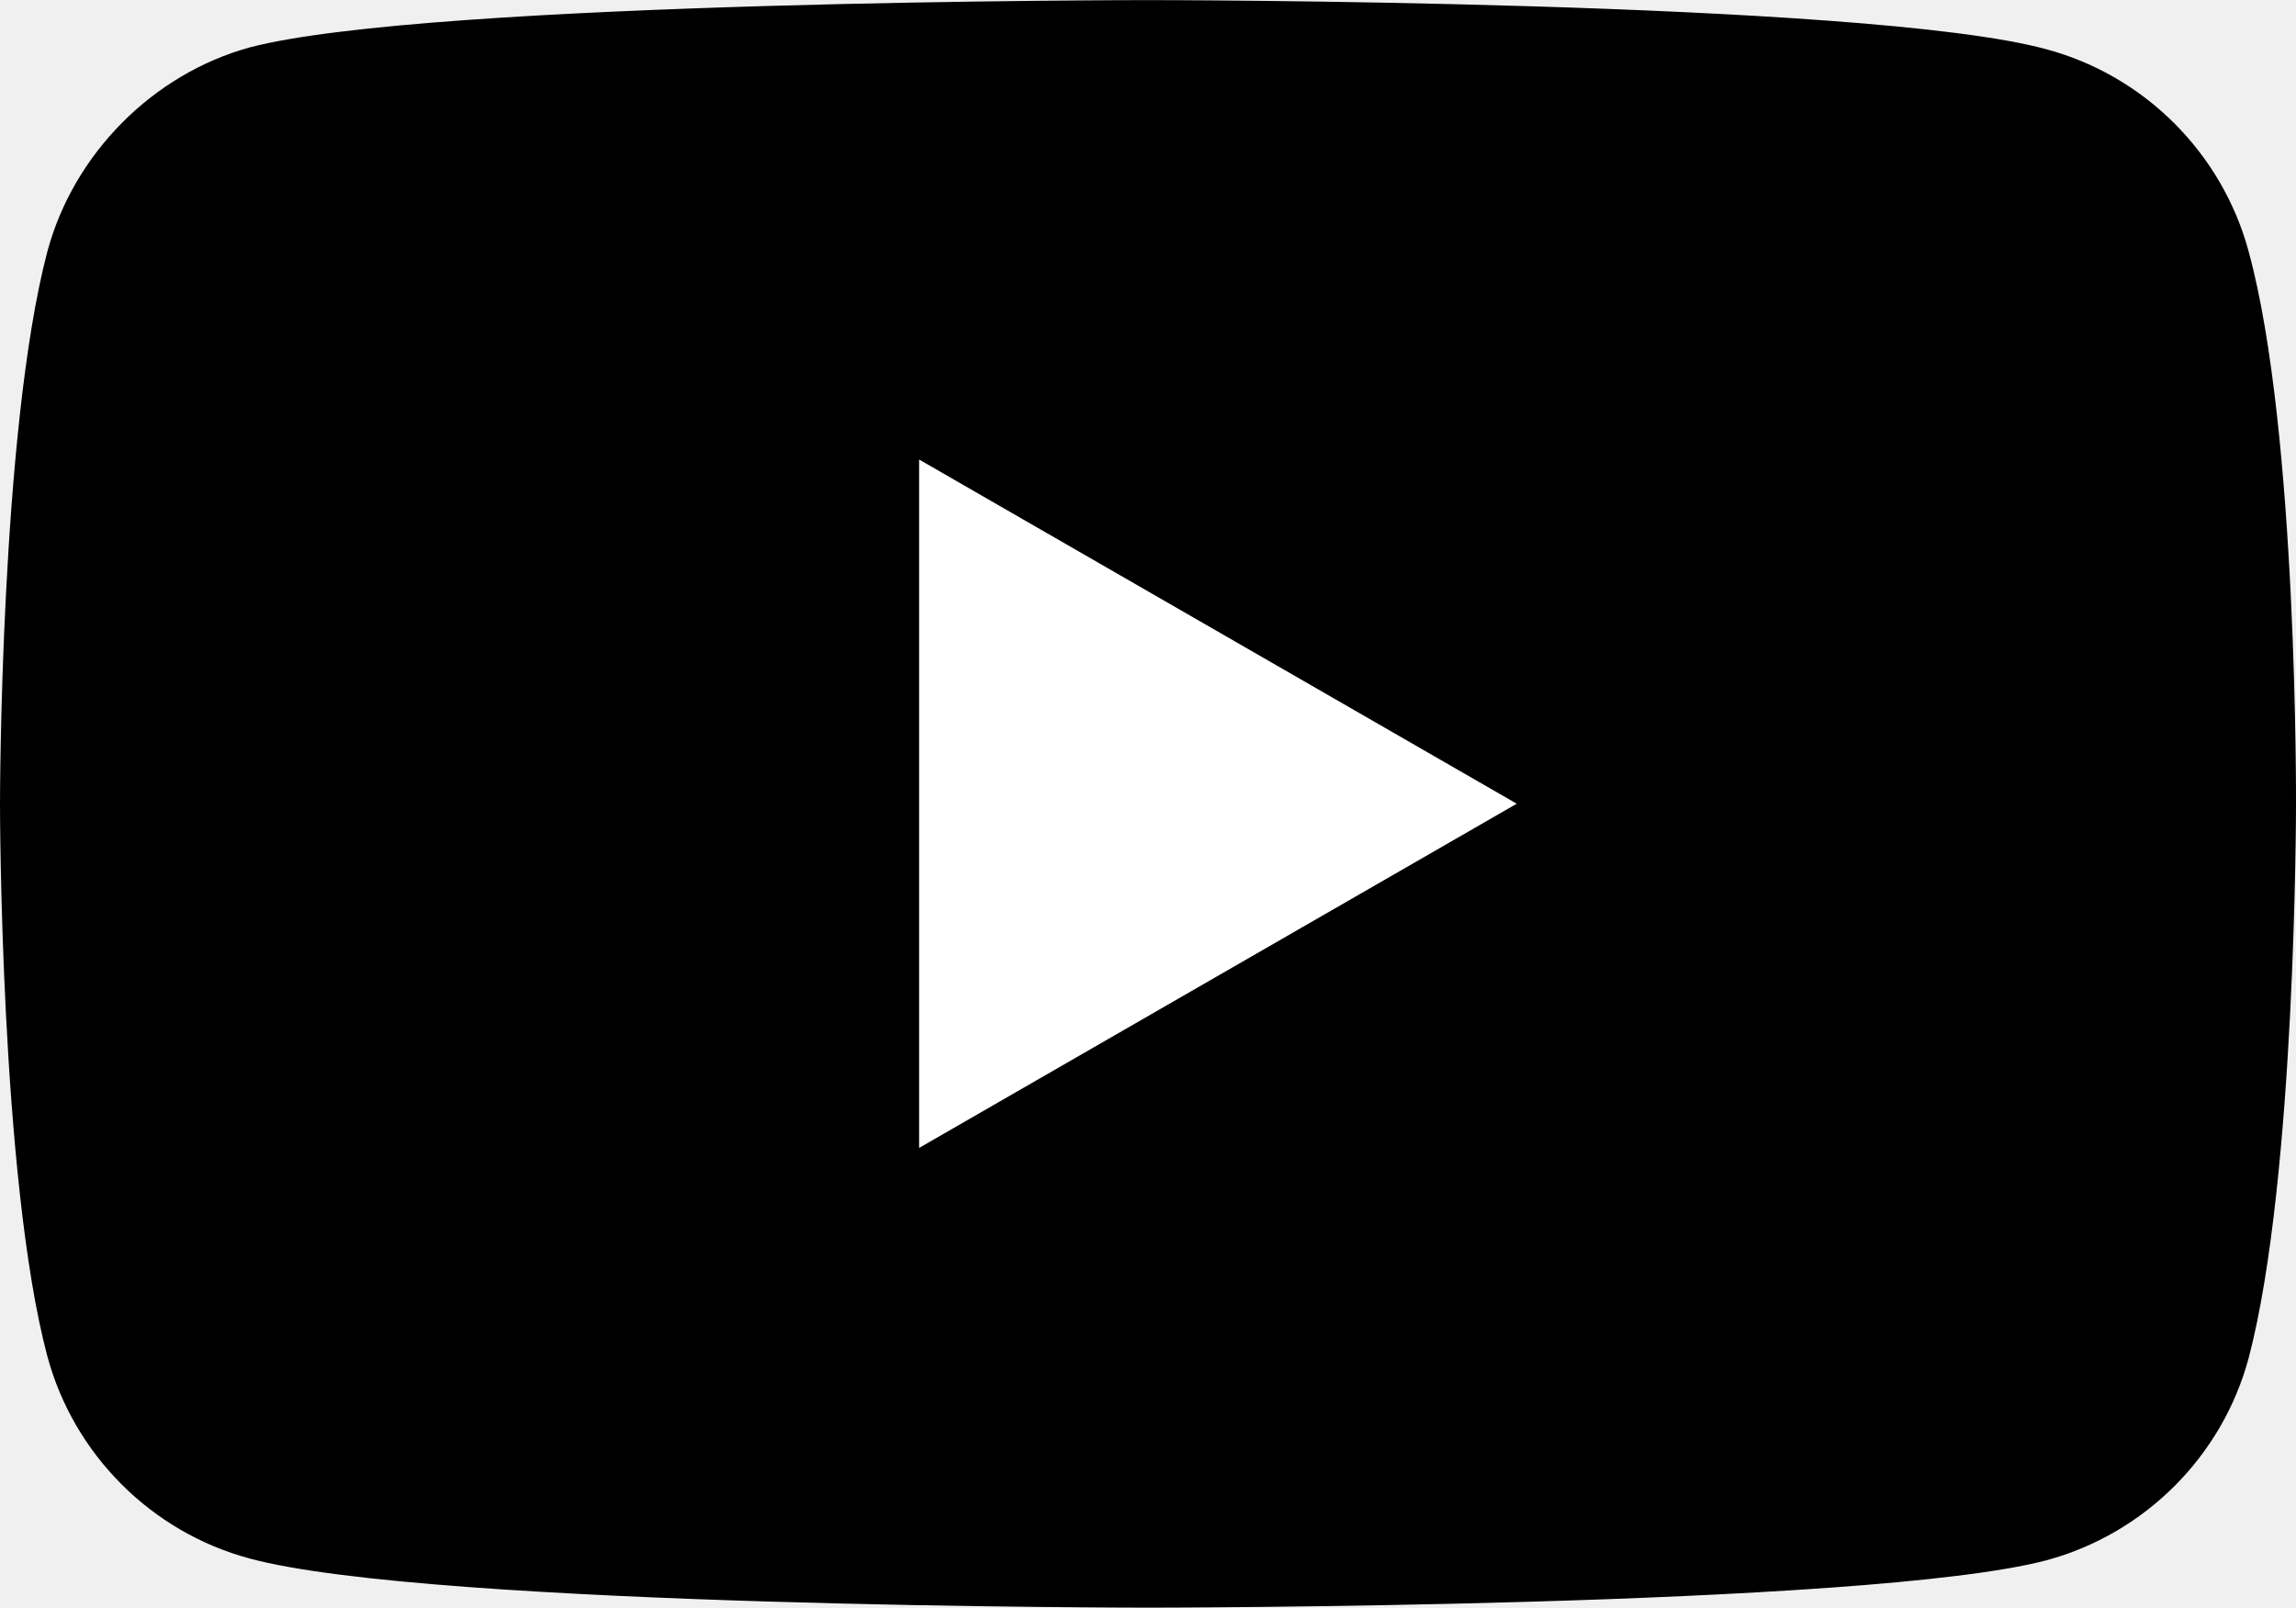
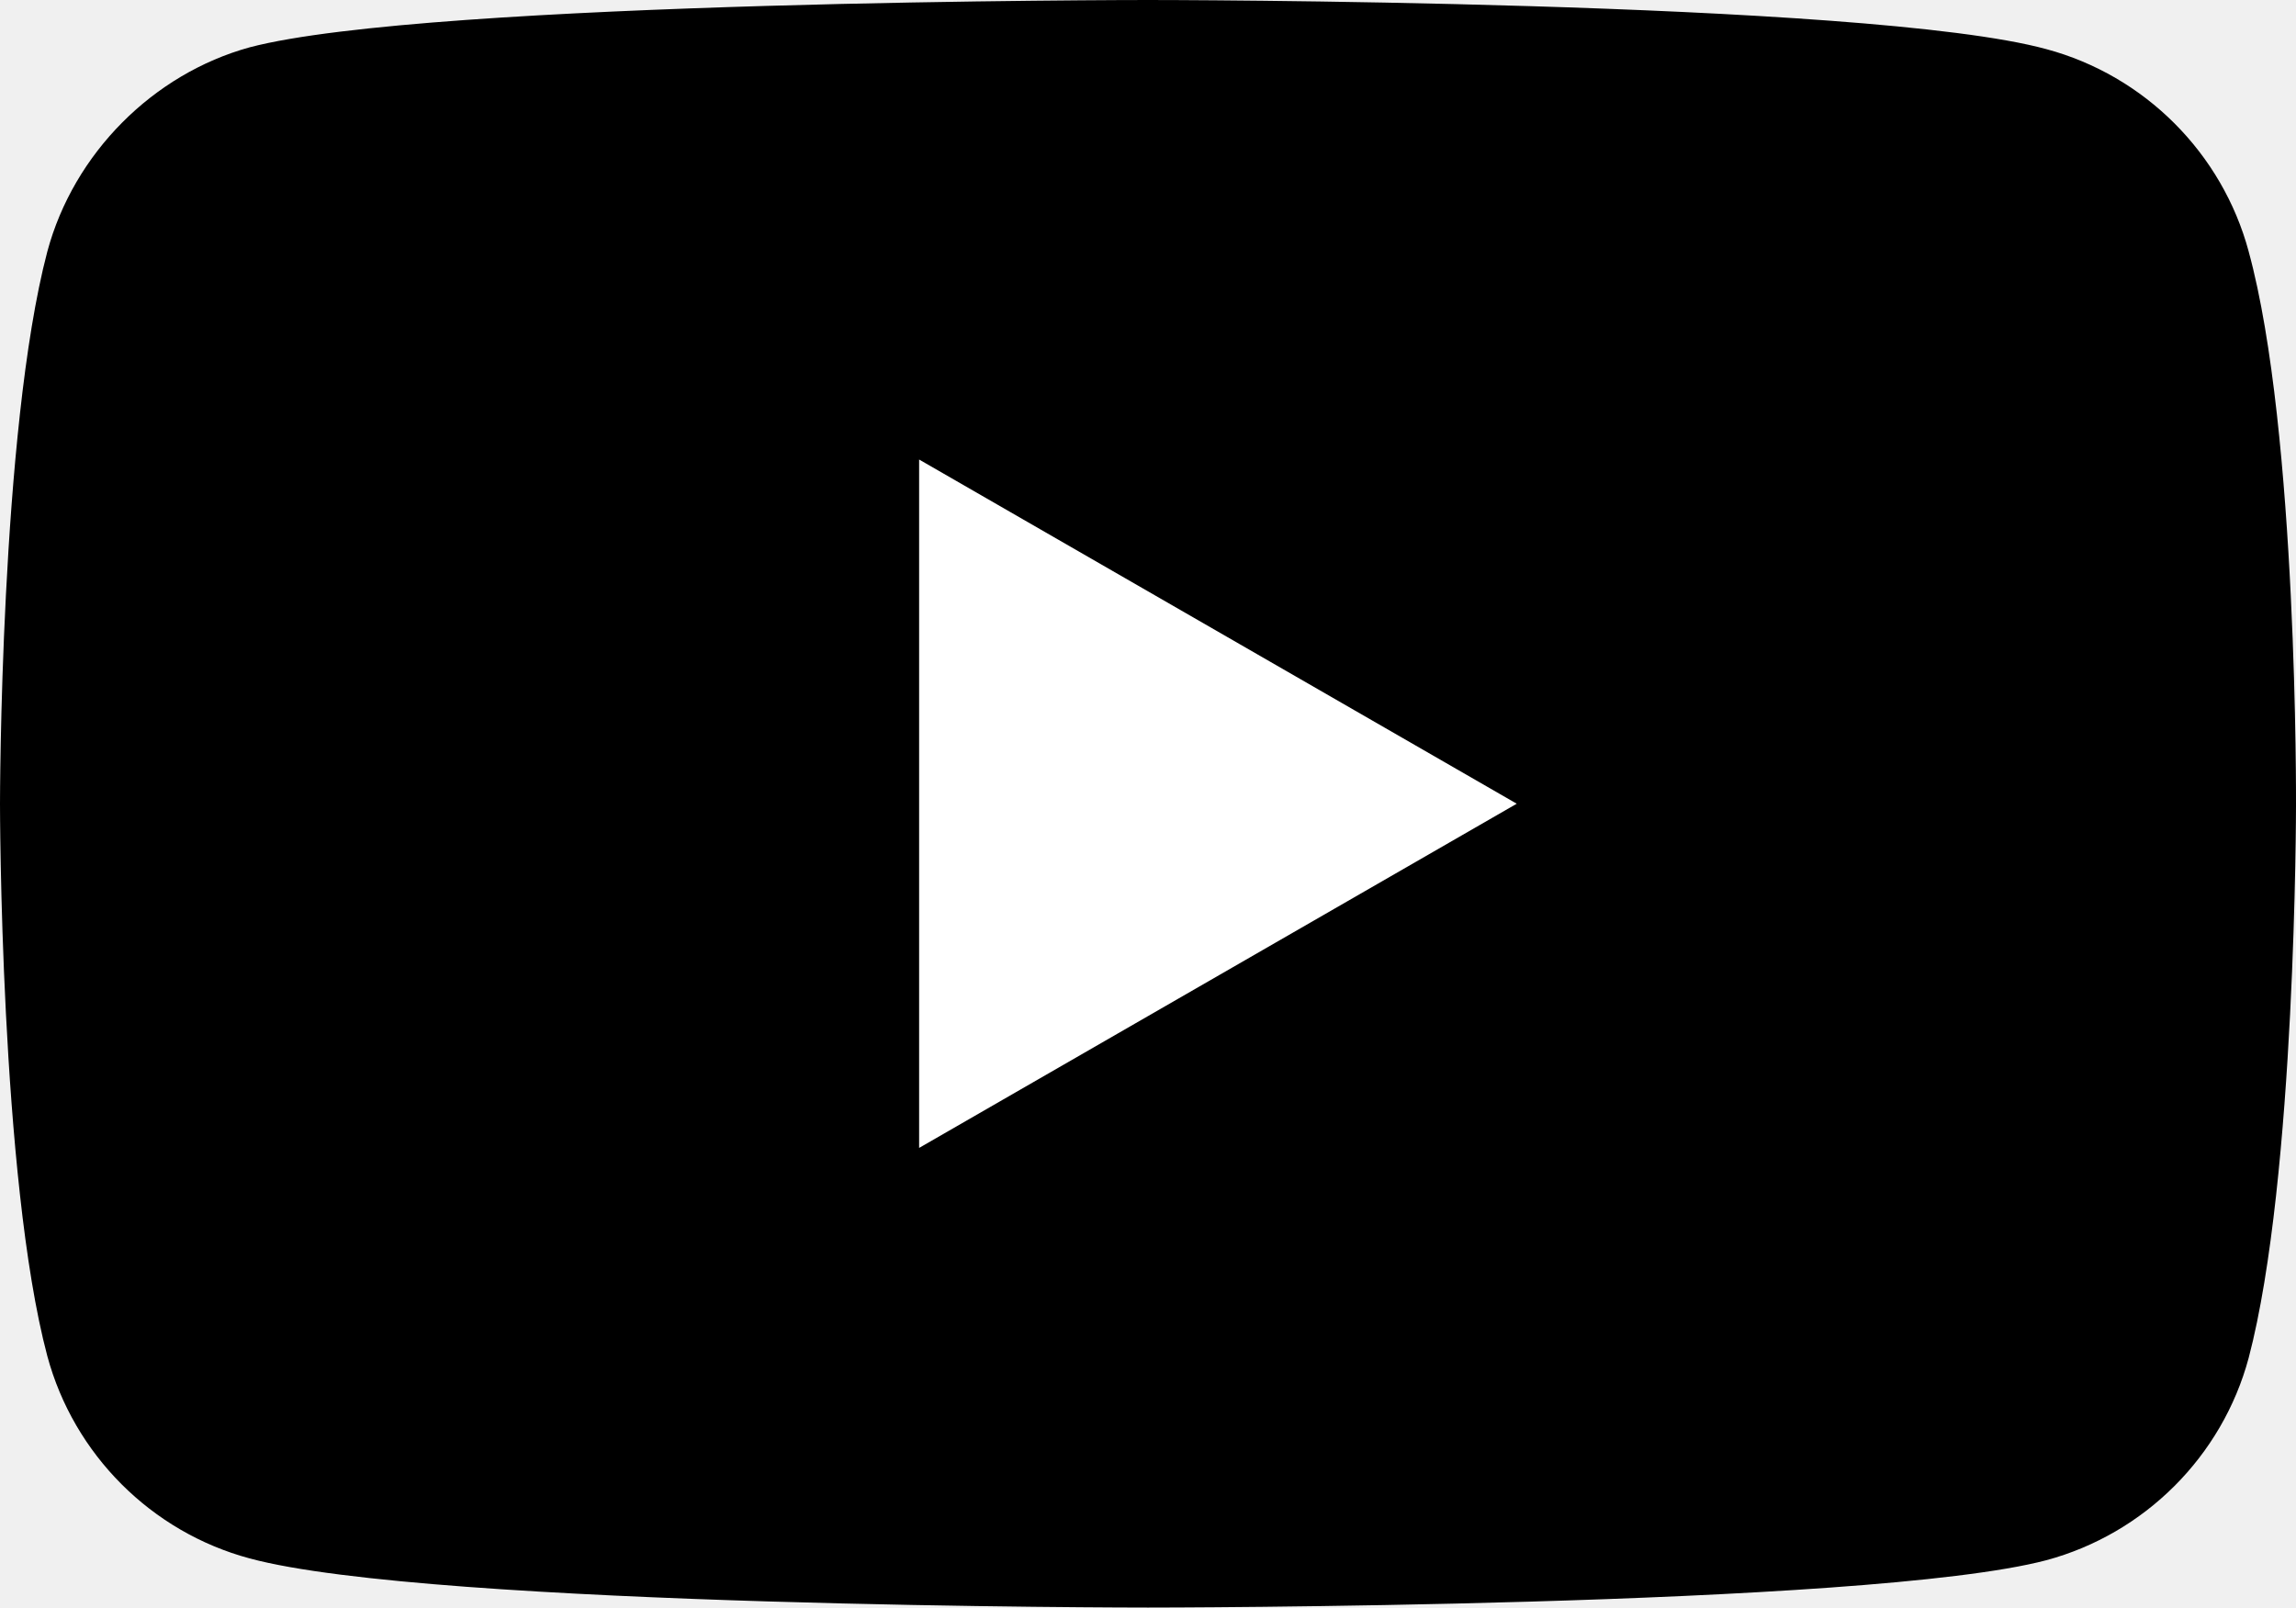
- <svg xmlns="http://www.w3.org/2000/svg" version="1.1" viewBox="0 0 22.852 16" xml:space="preserve">
-   <g transform="translate(0,-34)">
-     <path class="st0" d="m22.381 36.504c-0.264-0.979-1.035-1.751-2.014-2.014-1.788-0.489-8.941-0.489-8.941-0.489s-7.153 0-8.941 0.471c-0.96 0.264-1.751 1.054-2.014 2.033-0.471 1.788-0.471 5.497-0.471 5.497s0 3.727 0.471 5.497c0.264 0.979 1.035 1.751 2.014 2.014 1.807 0.489 8.941 0.489 8.941 0.489s7.153 0 8.941-0.471c0.979-0.264 1.751-1.035 2.014-2.014 0.471-1.788 0.471-5.497 0.471-5.497s0.019-3.727-0.471-5.515z" />
-     <path d="m15.096 42-5.948-3.426v6.852z" fill="#fff" />
-   </g>
+ <svg xmlns="http://www.w3.org/2000/svg" width="22.852" height="16" viewBox="0 0 22.852 16" aria-labelledby="title">
+   <path class="st0" d="m22.381 2.503c-0.264-0.979-1.035-1.751-2.014-2.014-1.788-0.489-8.941-0.489-8.941-0.489s-7.153 0-8.941 0.471c-0.96 0.264-1.751 1.054-2.014 2.033-0.471 1.788-0.471 5.497-0.471 5.497s0 3.727 0.471 5.497c0.264 0.979 1.035 1.751 2.014 2.014 1.807 0.489 8.941 0.489 8.941 0.489s7.153 0 8.941-0.471c0.979-0.264 1.751-1.035 2.014-2.014 0.471-1.788 0.471-5.497 0.471-5.497s0.019-3.727-0.471-5.515z" />
+   <path d="m15.096 8-5.948-3.426v6.852z" fill="#fff" />
</svg>
